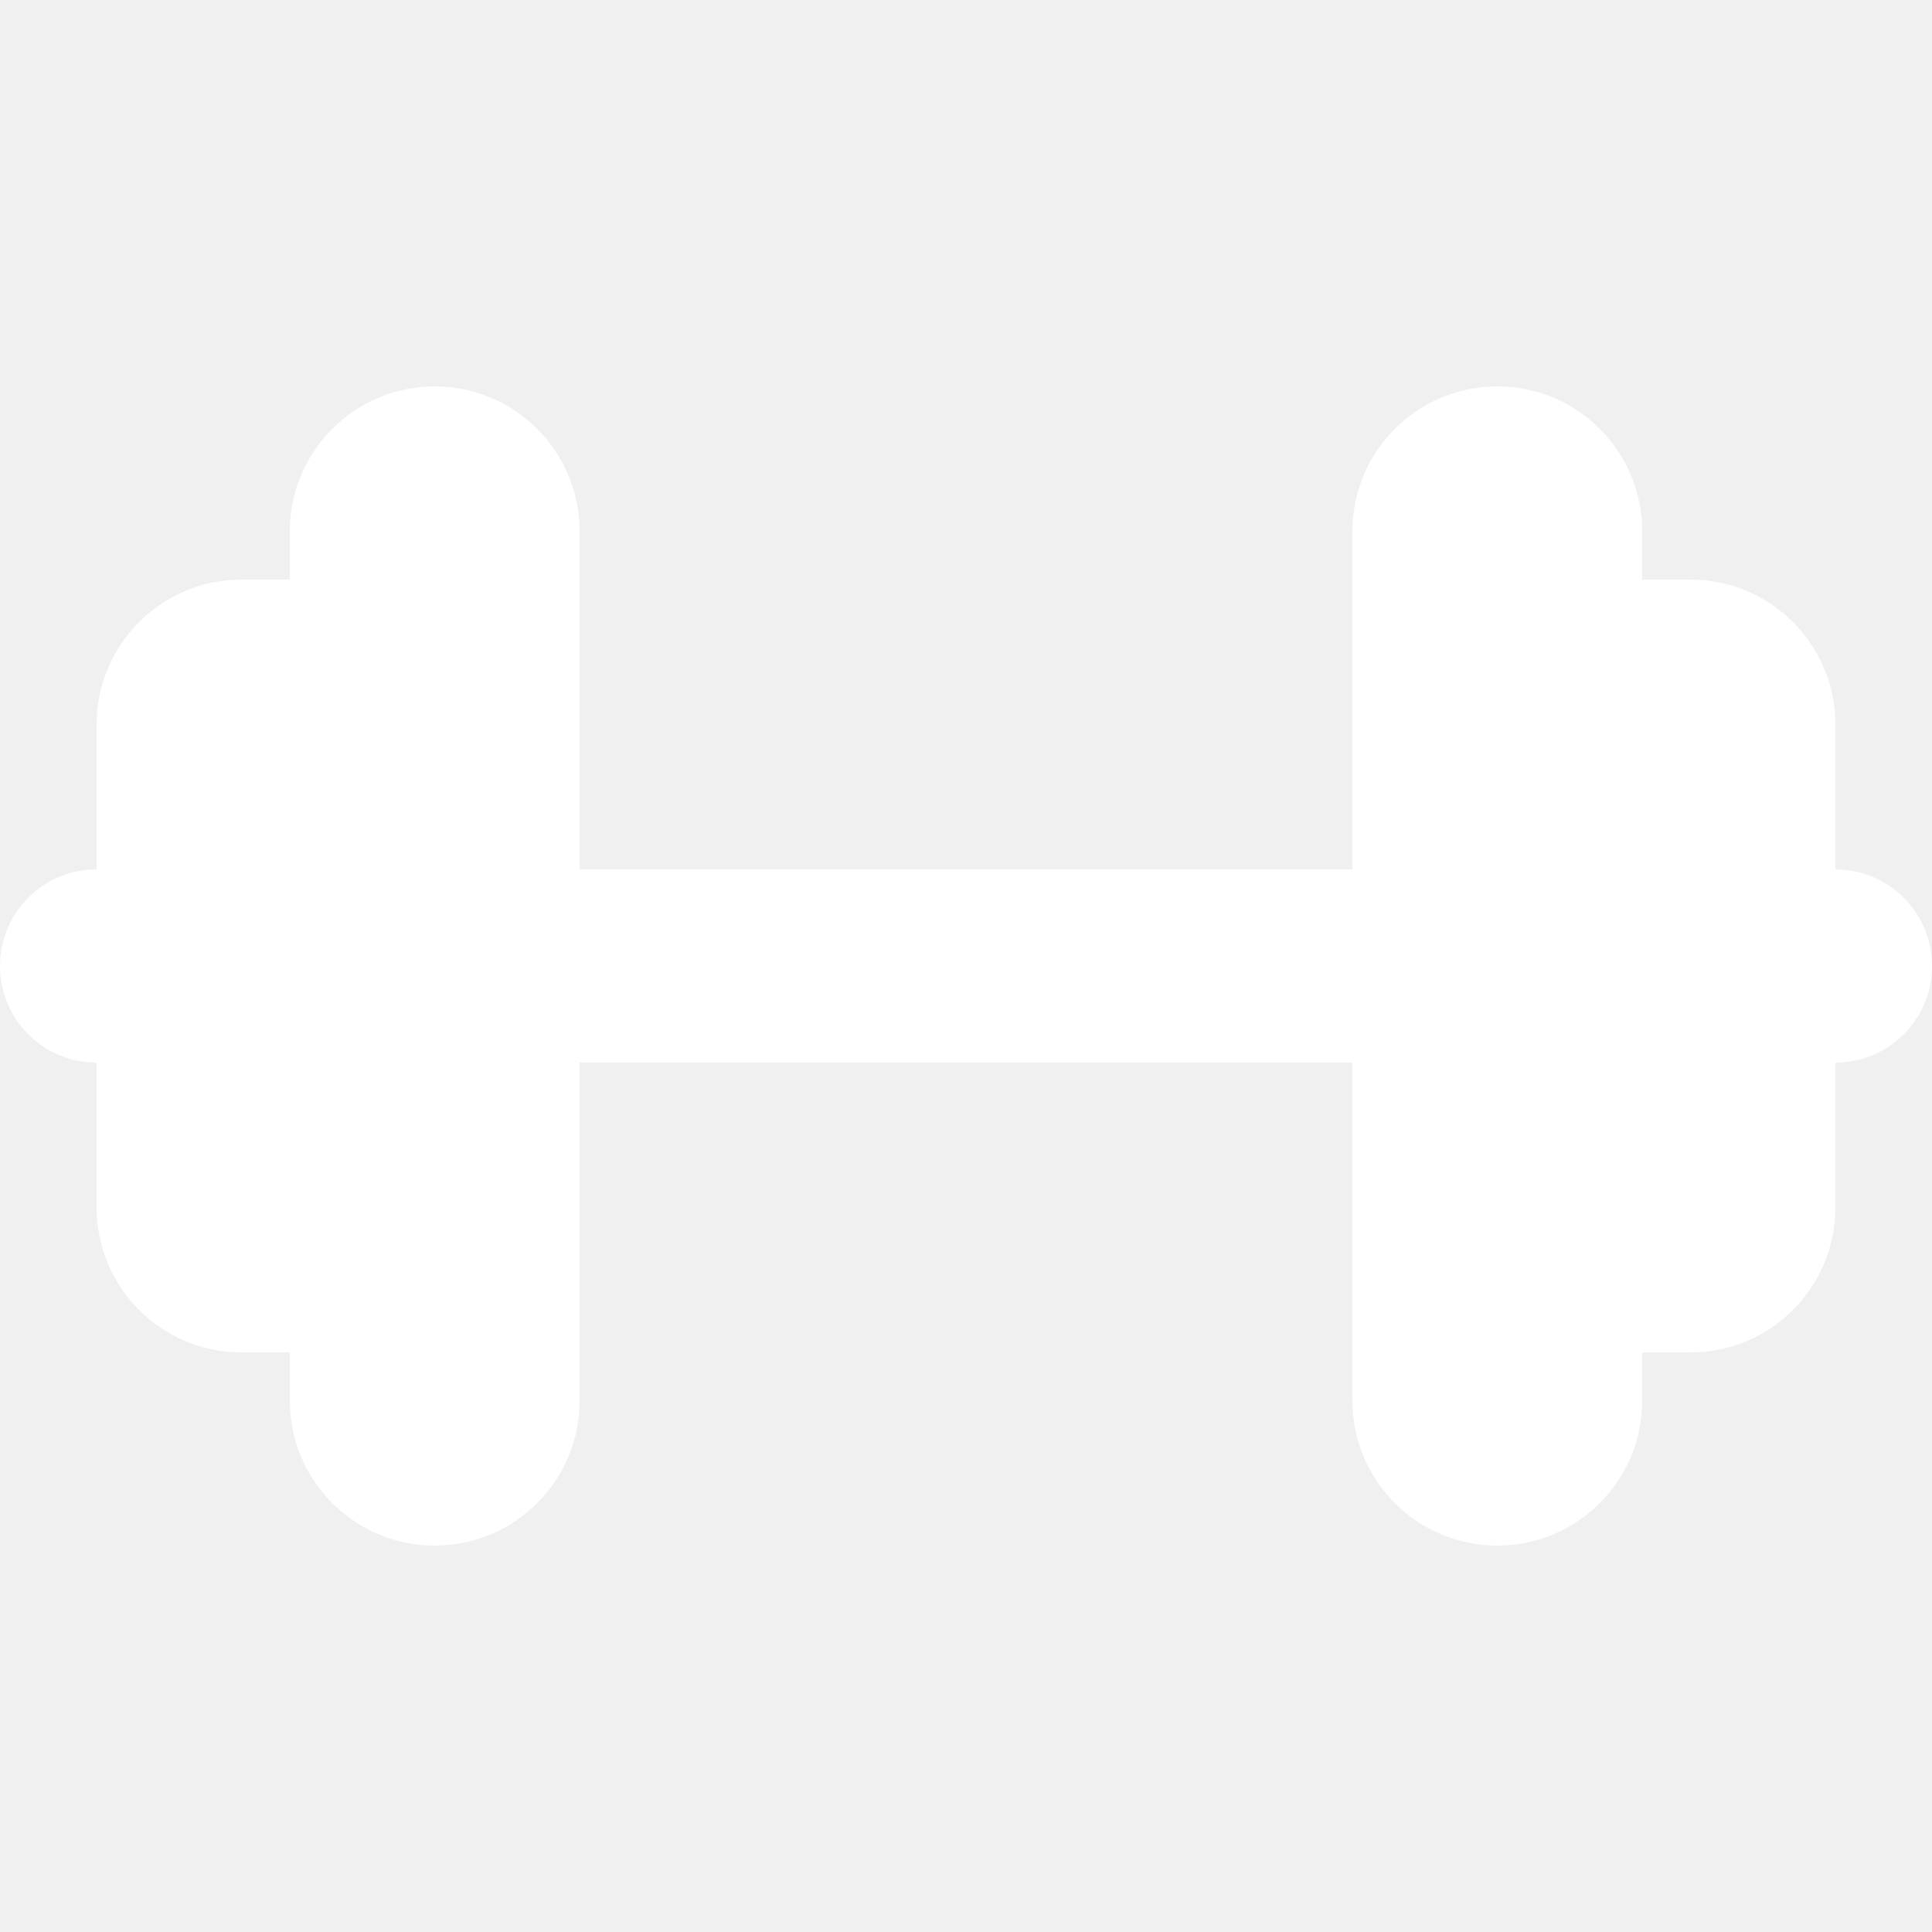
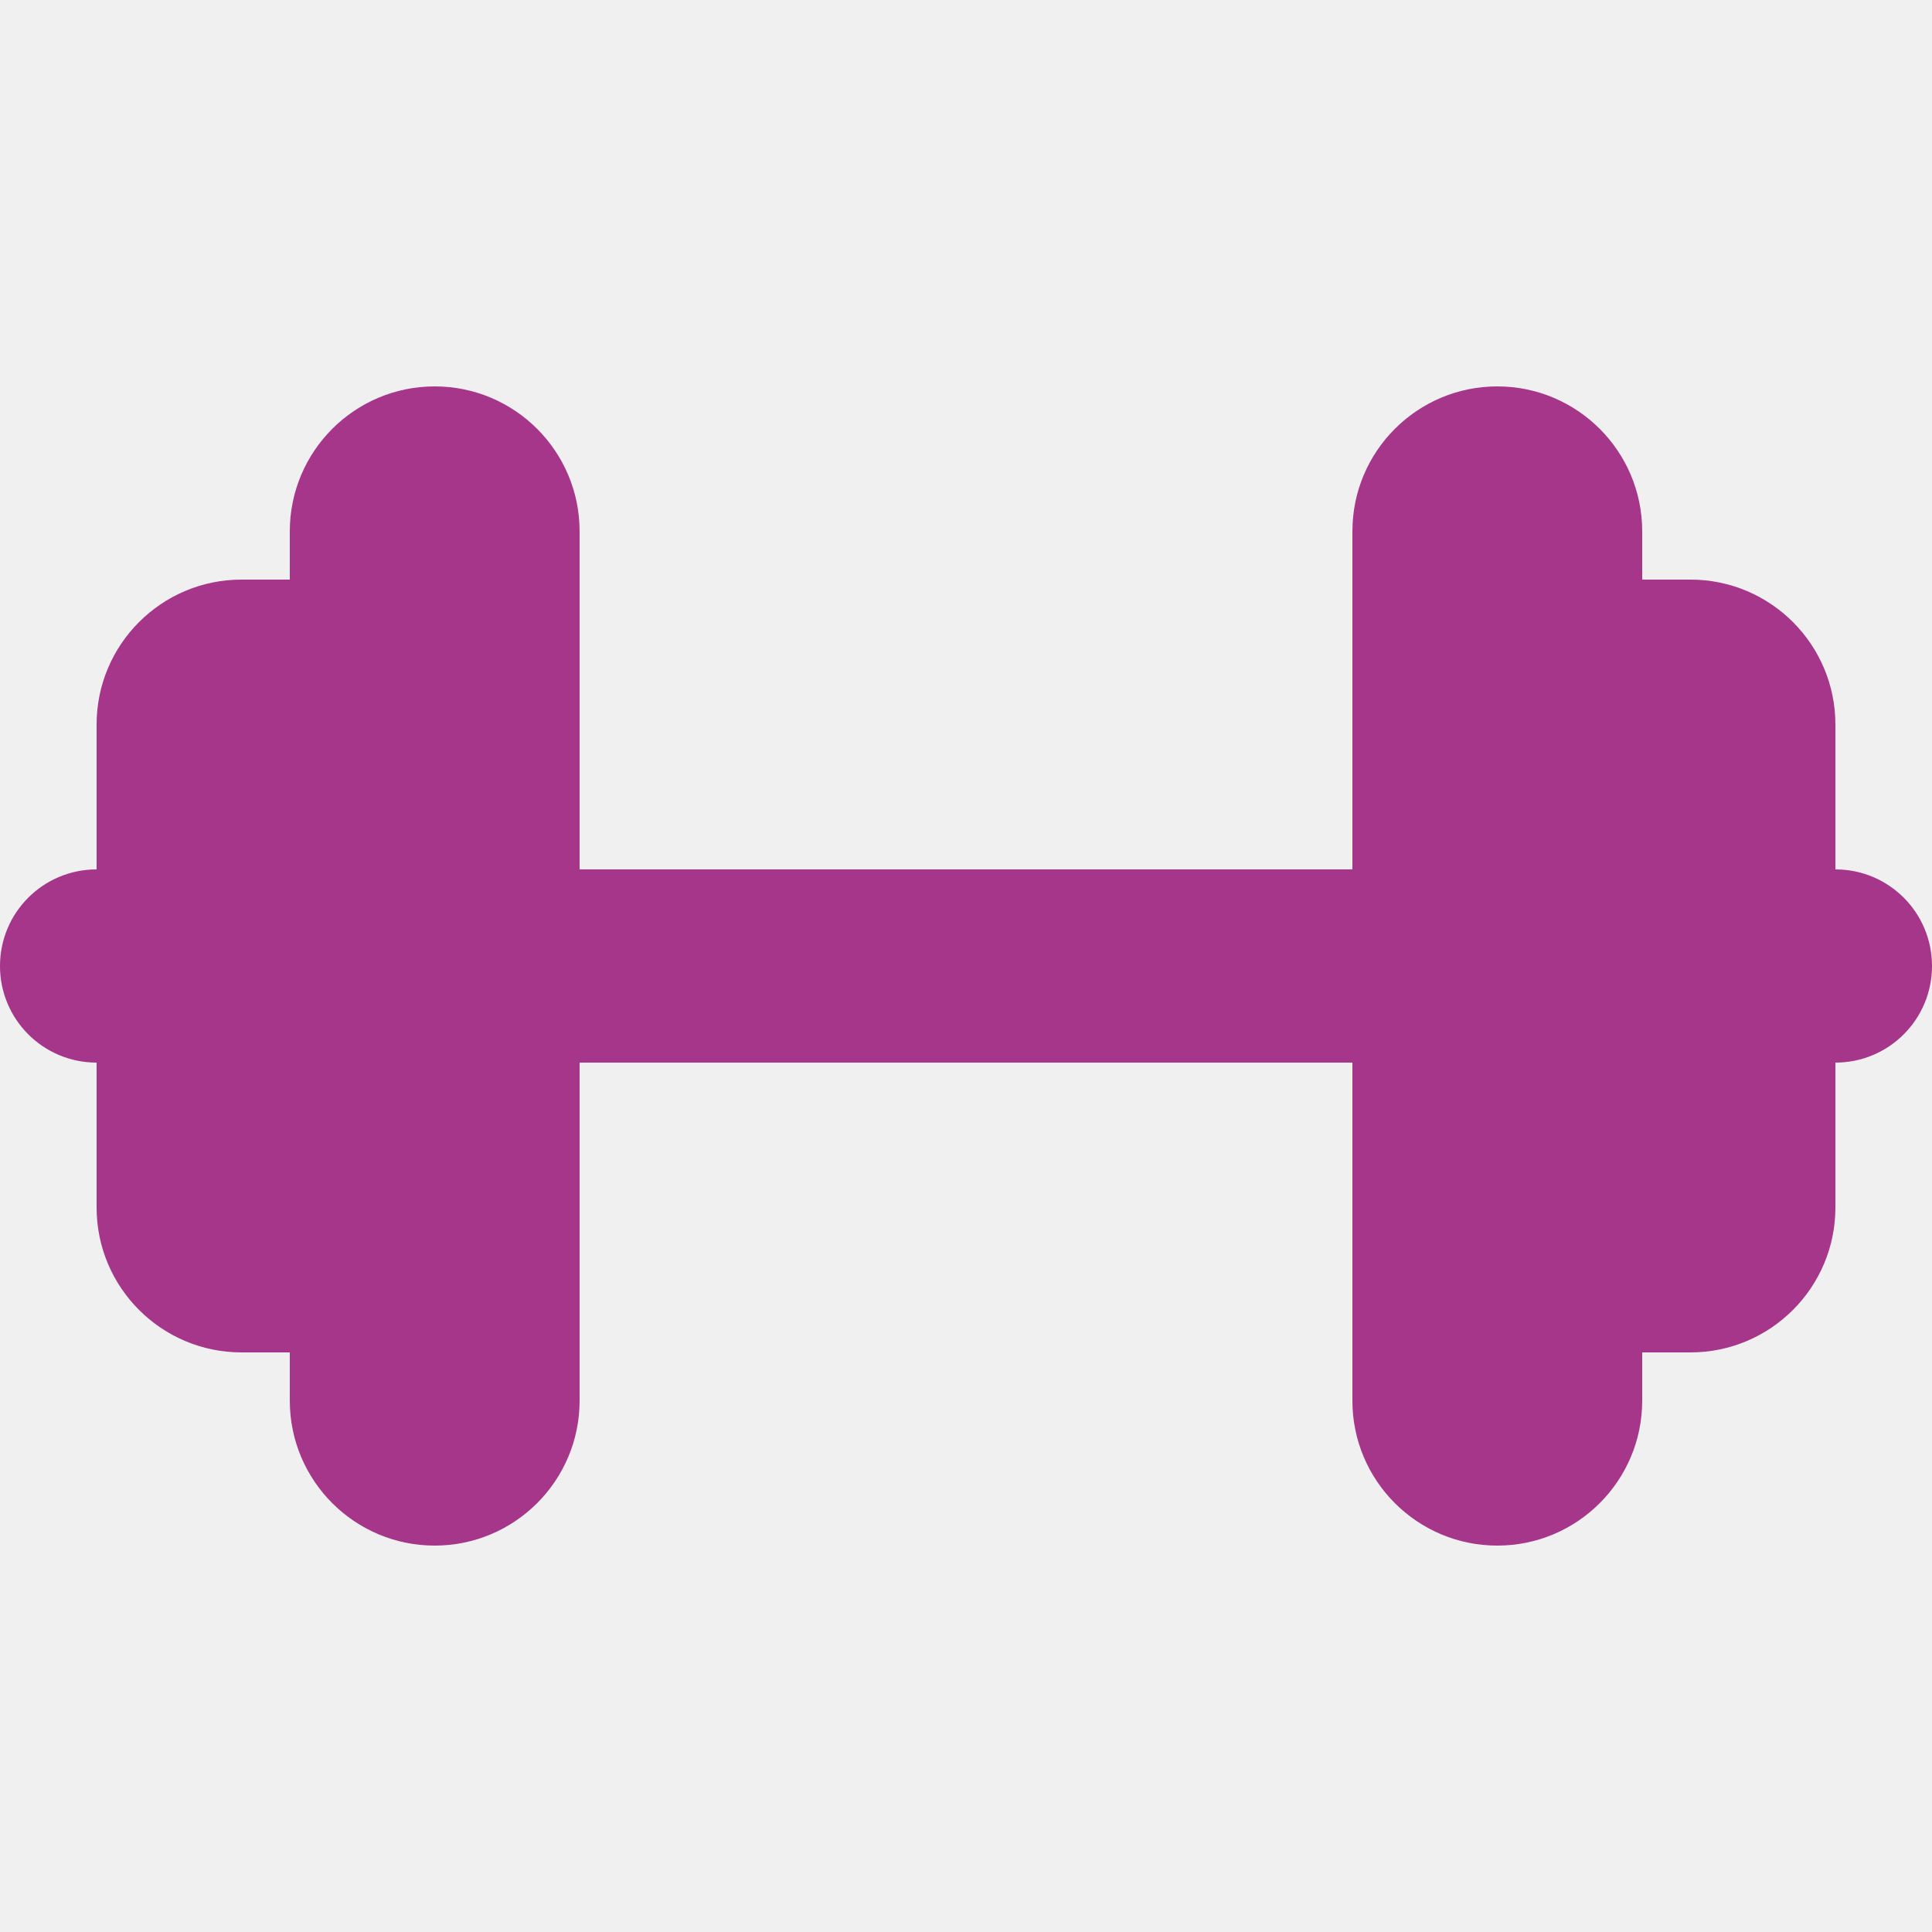
<svg xmlns="http://www.w3.org/2000/svg" width="38" height="38" viewBox="0 0 38 38">
-   <path d="M5.7 10.45C5.7 8.877 6.977 7.6 8.55 7.6C10.123 7.6 11.4 8.877 11.4 10.45V17.1H26.6V10.45C26.6 8.877 27.877 7.6 29.45 7.6C31.023 7.6 32.3 8.877 32.3 10.45V11.4H33.25C34.823 11.4 36.1 12.677 36.1 14.25V17.1C37.151 17.1 38 17.949 38 19C38 20.051 37.151 20.9 36.1 20.9V23.75C36.1 25.323 34.823 26.6 33.25 26.6H32.3V27.55C32.3 29.123 31.023 30.4 29.45 30.4C27.877 30.4 26.6 29.123 26.6 27.55V20.9H11.4V27.55C11.4 29.123 10.123 30.4 8.55 30.4C6.977 30.4 5.7 29.123 5.7 27.55V26.6H4.75C3.177 26.6 1.9 25.323 1.9 23.75V20.9C0.849 20.9 0 20.051 0 19C0 17.949 0.849 17.1 1.9 17.1V14.25C1.9 12.677 3.177 11.4 4.75 11.4H5.7V10.45Z" fill="#fff" />
+   <path d="M5.7 10.45C5.7 8.877 6.977 7.6 8.55 7.6C10.123 7.6 11.4 8.877 11.4 10.45V17.1H26.6V10.45C26.6 8.877 27.877 7.6 29.45 7.6C31.023 7.6 32.3 8.877 32.3 10.45V11.4H33.25C34.823 11.4 36.1 12.677 36.1 14.25V17.1C37.151 17.1 38 17.949 38 19C38 20.051 37.151 20.9 36.1 20.9V23.75C36.1 25.323 34.823 26.6 33.25 26.6H32.3V27.55C32.3 29.123 31.023 30.4 29.45 30.4C27.877 30.4 26.6 29.123 26.6 27.55V20.9H11.4V27.55C11.4 29.123 10.123 30.4 8.55 30.4C6.977 30.4 5.7 29.123 5.7 27.55V26.6H4.75C3.177 26.6 1.9 25.323 1.9 23.75V20.9C0.849 20.9 0 20.051 0 19C0 17.949 0.849 17.1 1.9 17.1V14.25C1.9 12.677 3.177 11.4 4.75 11.4H5.7V10.45Z" fill="#a6368a" />
</svg>
